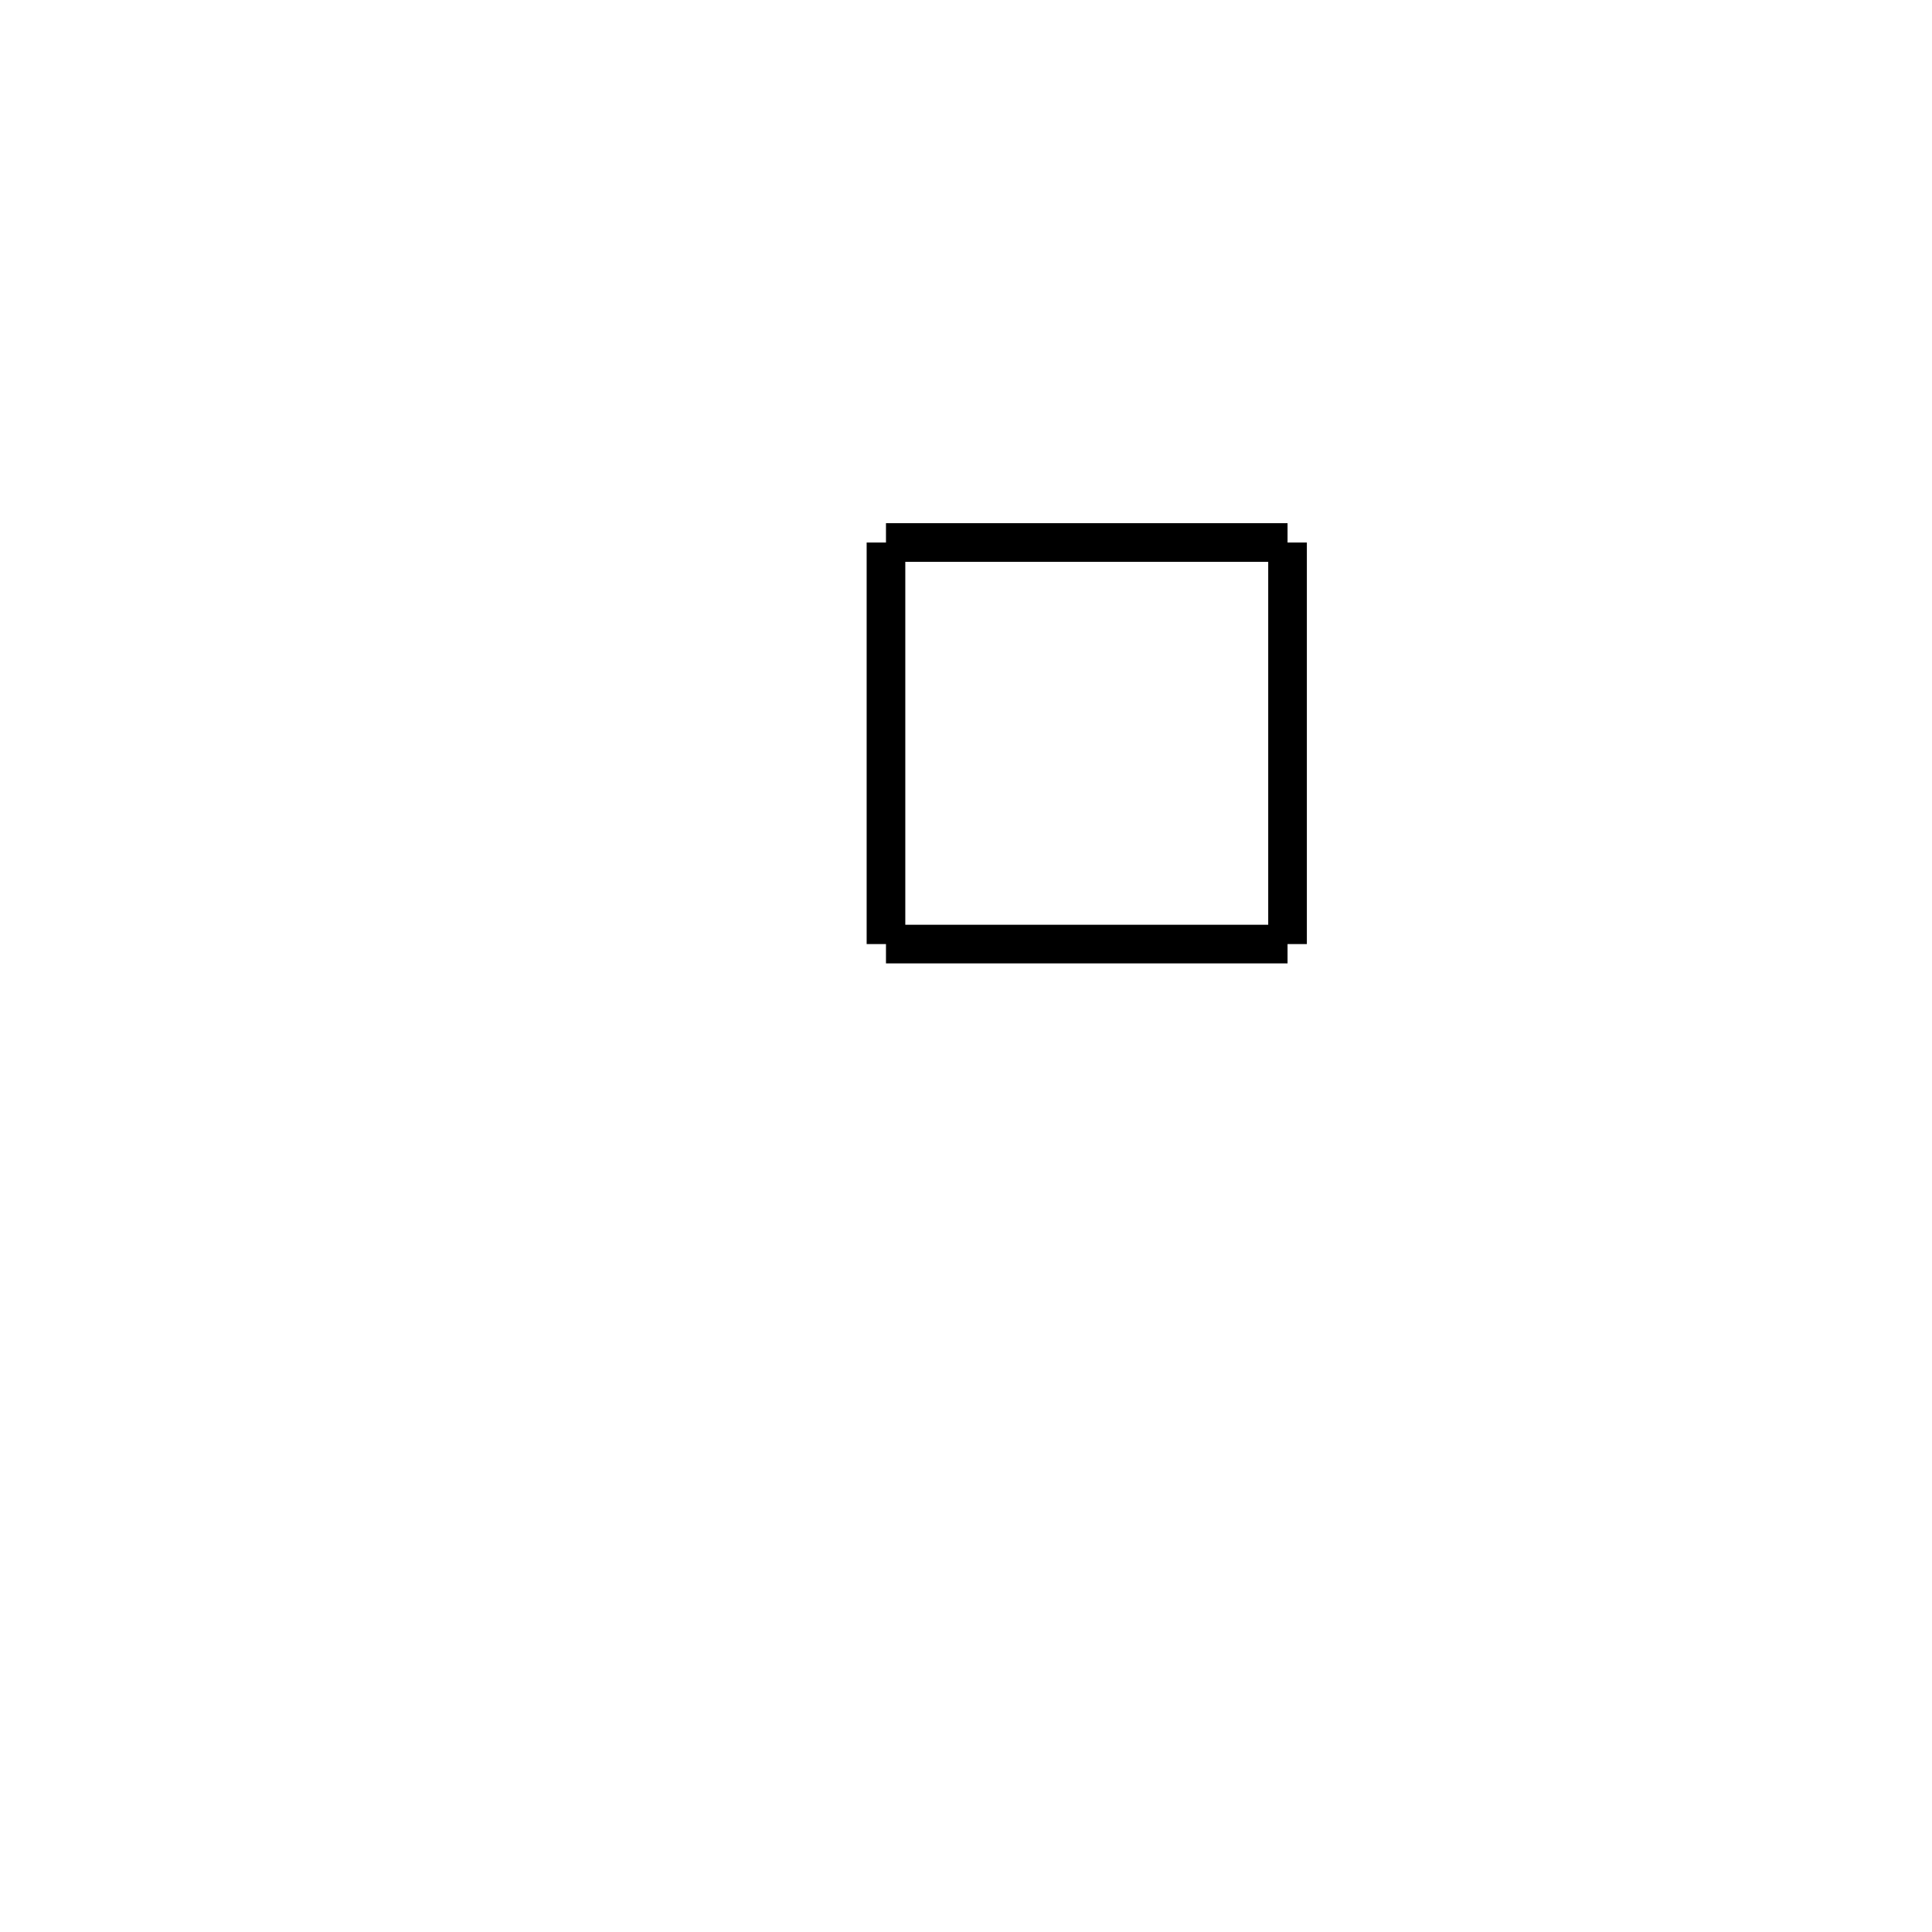
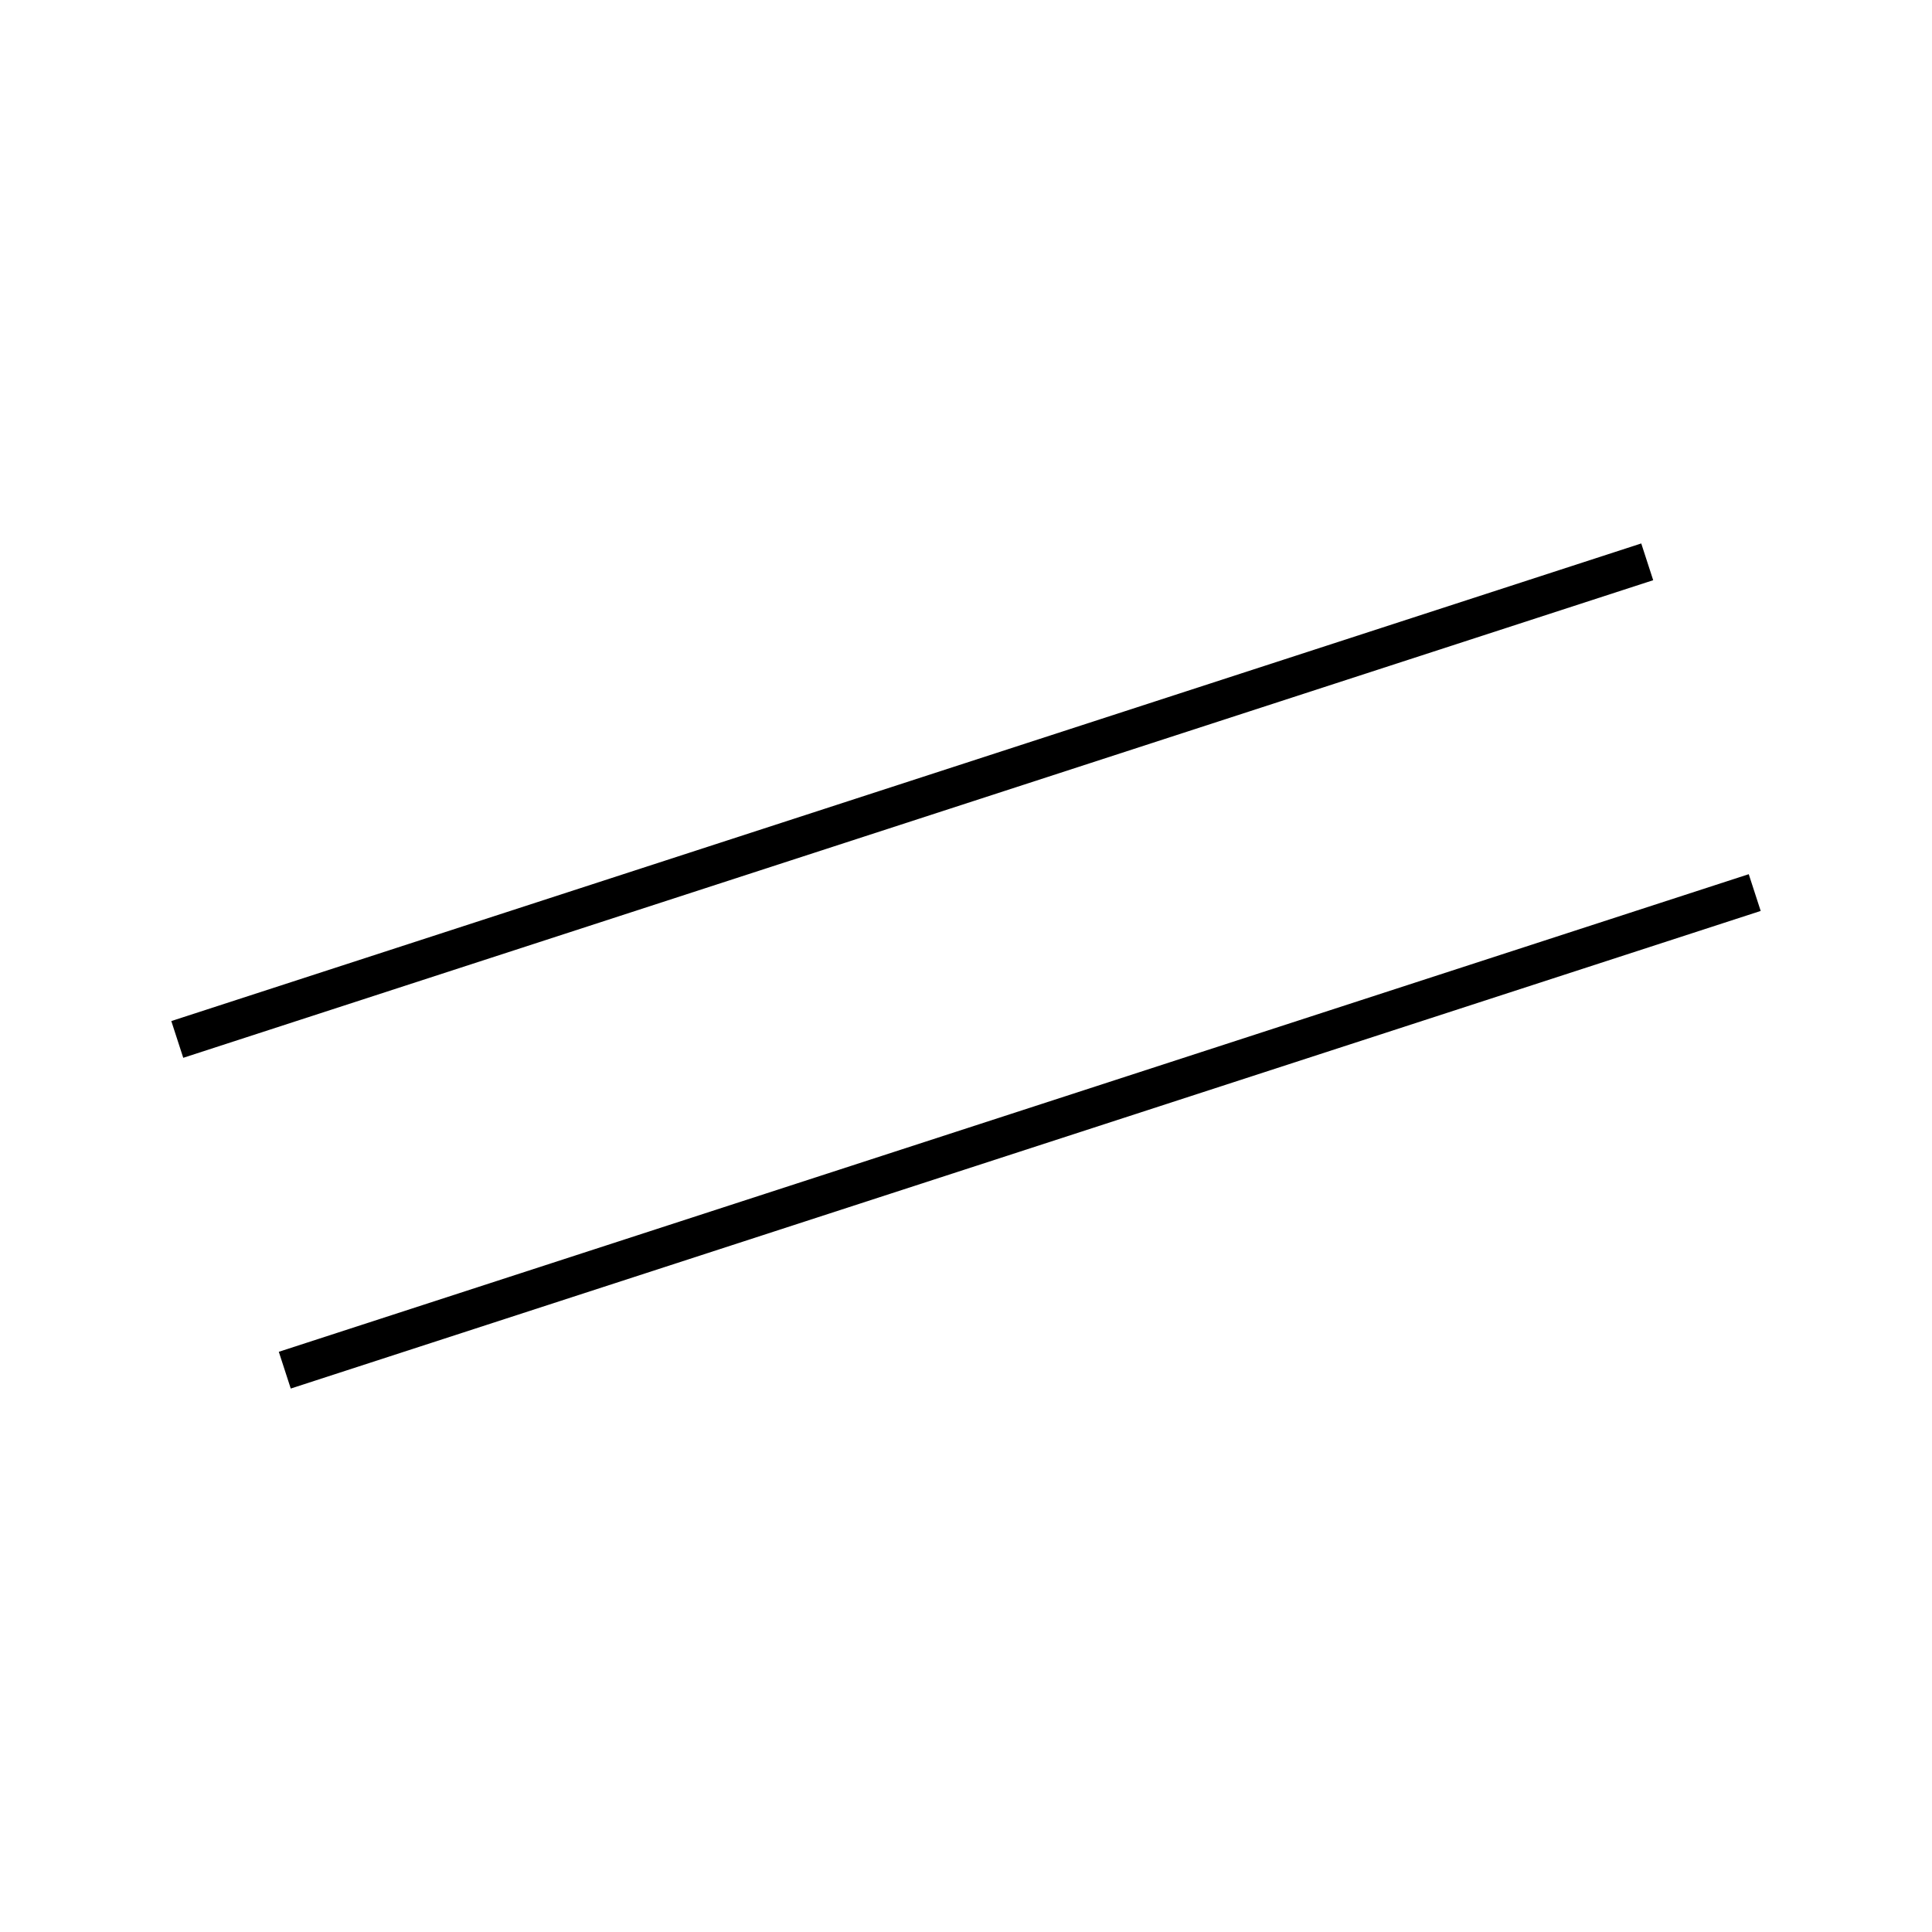
<svg xmlns="http://www.w3.org/2000/svg" height="100" width="100">
  <rect stroke-width="5" stroke="#ffffff" fill="#ffffff" height="100" width="100" y="0" x="0" />
-   <line x1="66.643" y1="28.08" x2="66.643" y2="48.865" stroke-width="2" stroke="black" />
-   <line x1="66.643" y1="48.865" x2="45.858" y2="48.865" stroke-width="2" stroke="black" />
-   <line x1="45.858" y1="28.08" x2="45.858" y2="48.865" stroke-width="2" stroke="black" />
-   <line x1="66.643" y1="28.08" x2="45.858" y2="28.08" stroke-width="2" stroke="black" />
+   <line x1="85.26" y1="29.08" x2="9.176" y2="53.801" stroke-width="2" stroke="black" />
+   <line x1="90.824" y1="46.199" x2="14.74" y2="70.92" stroke-width="2" stroke="black" />
</svg>
